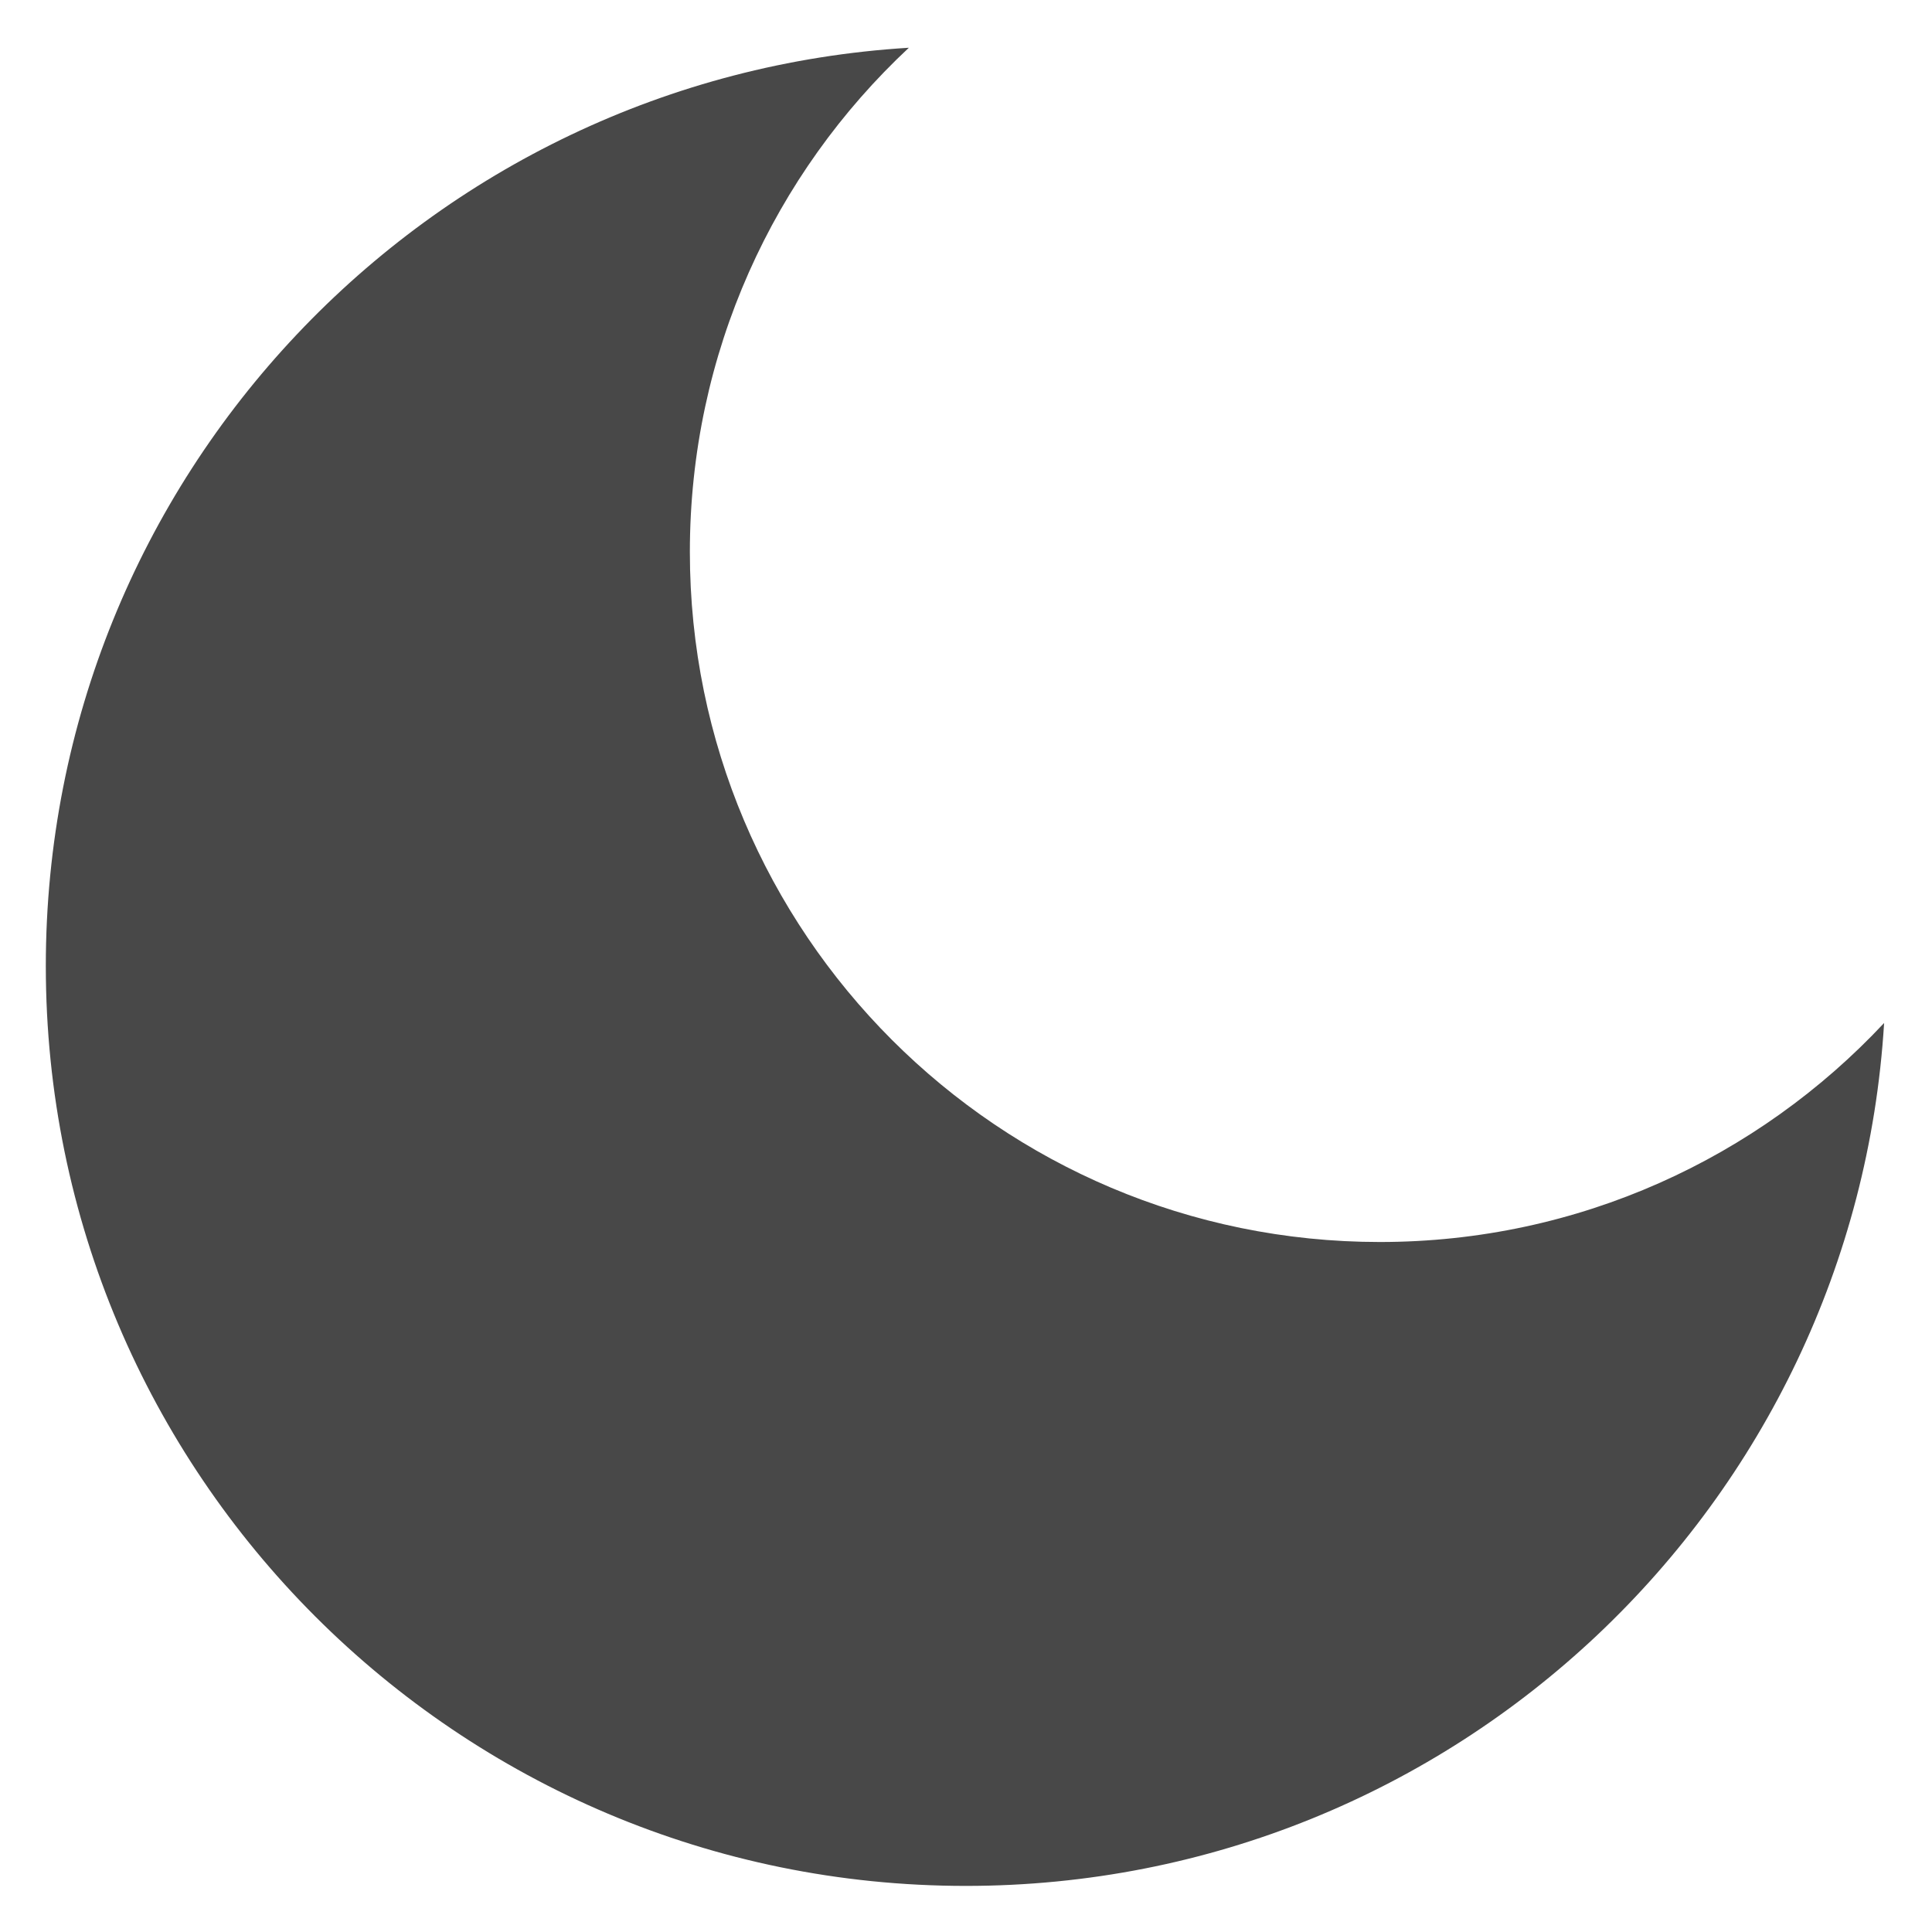
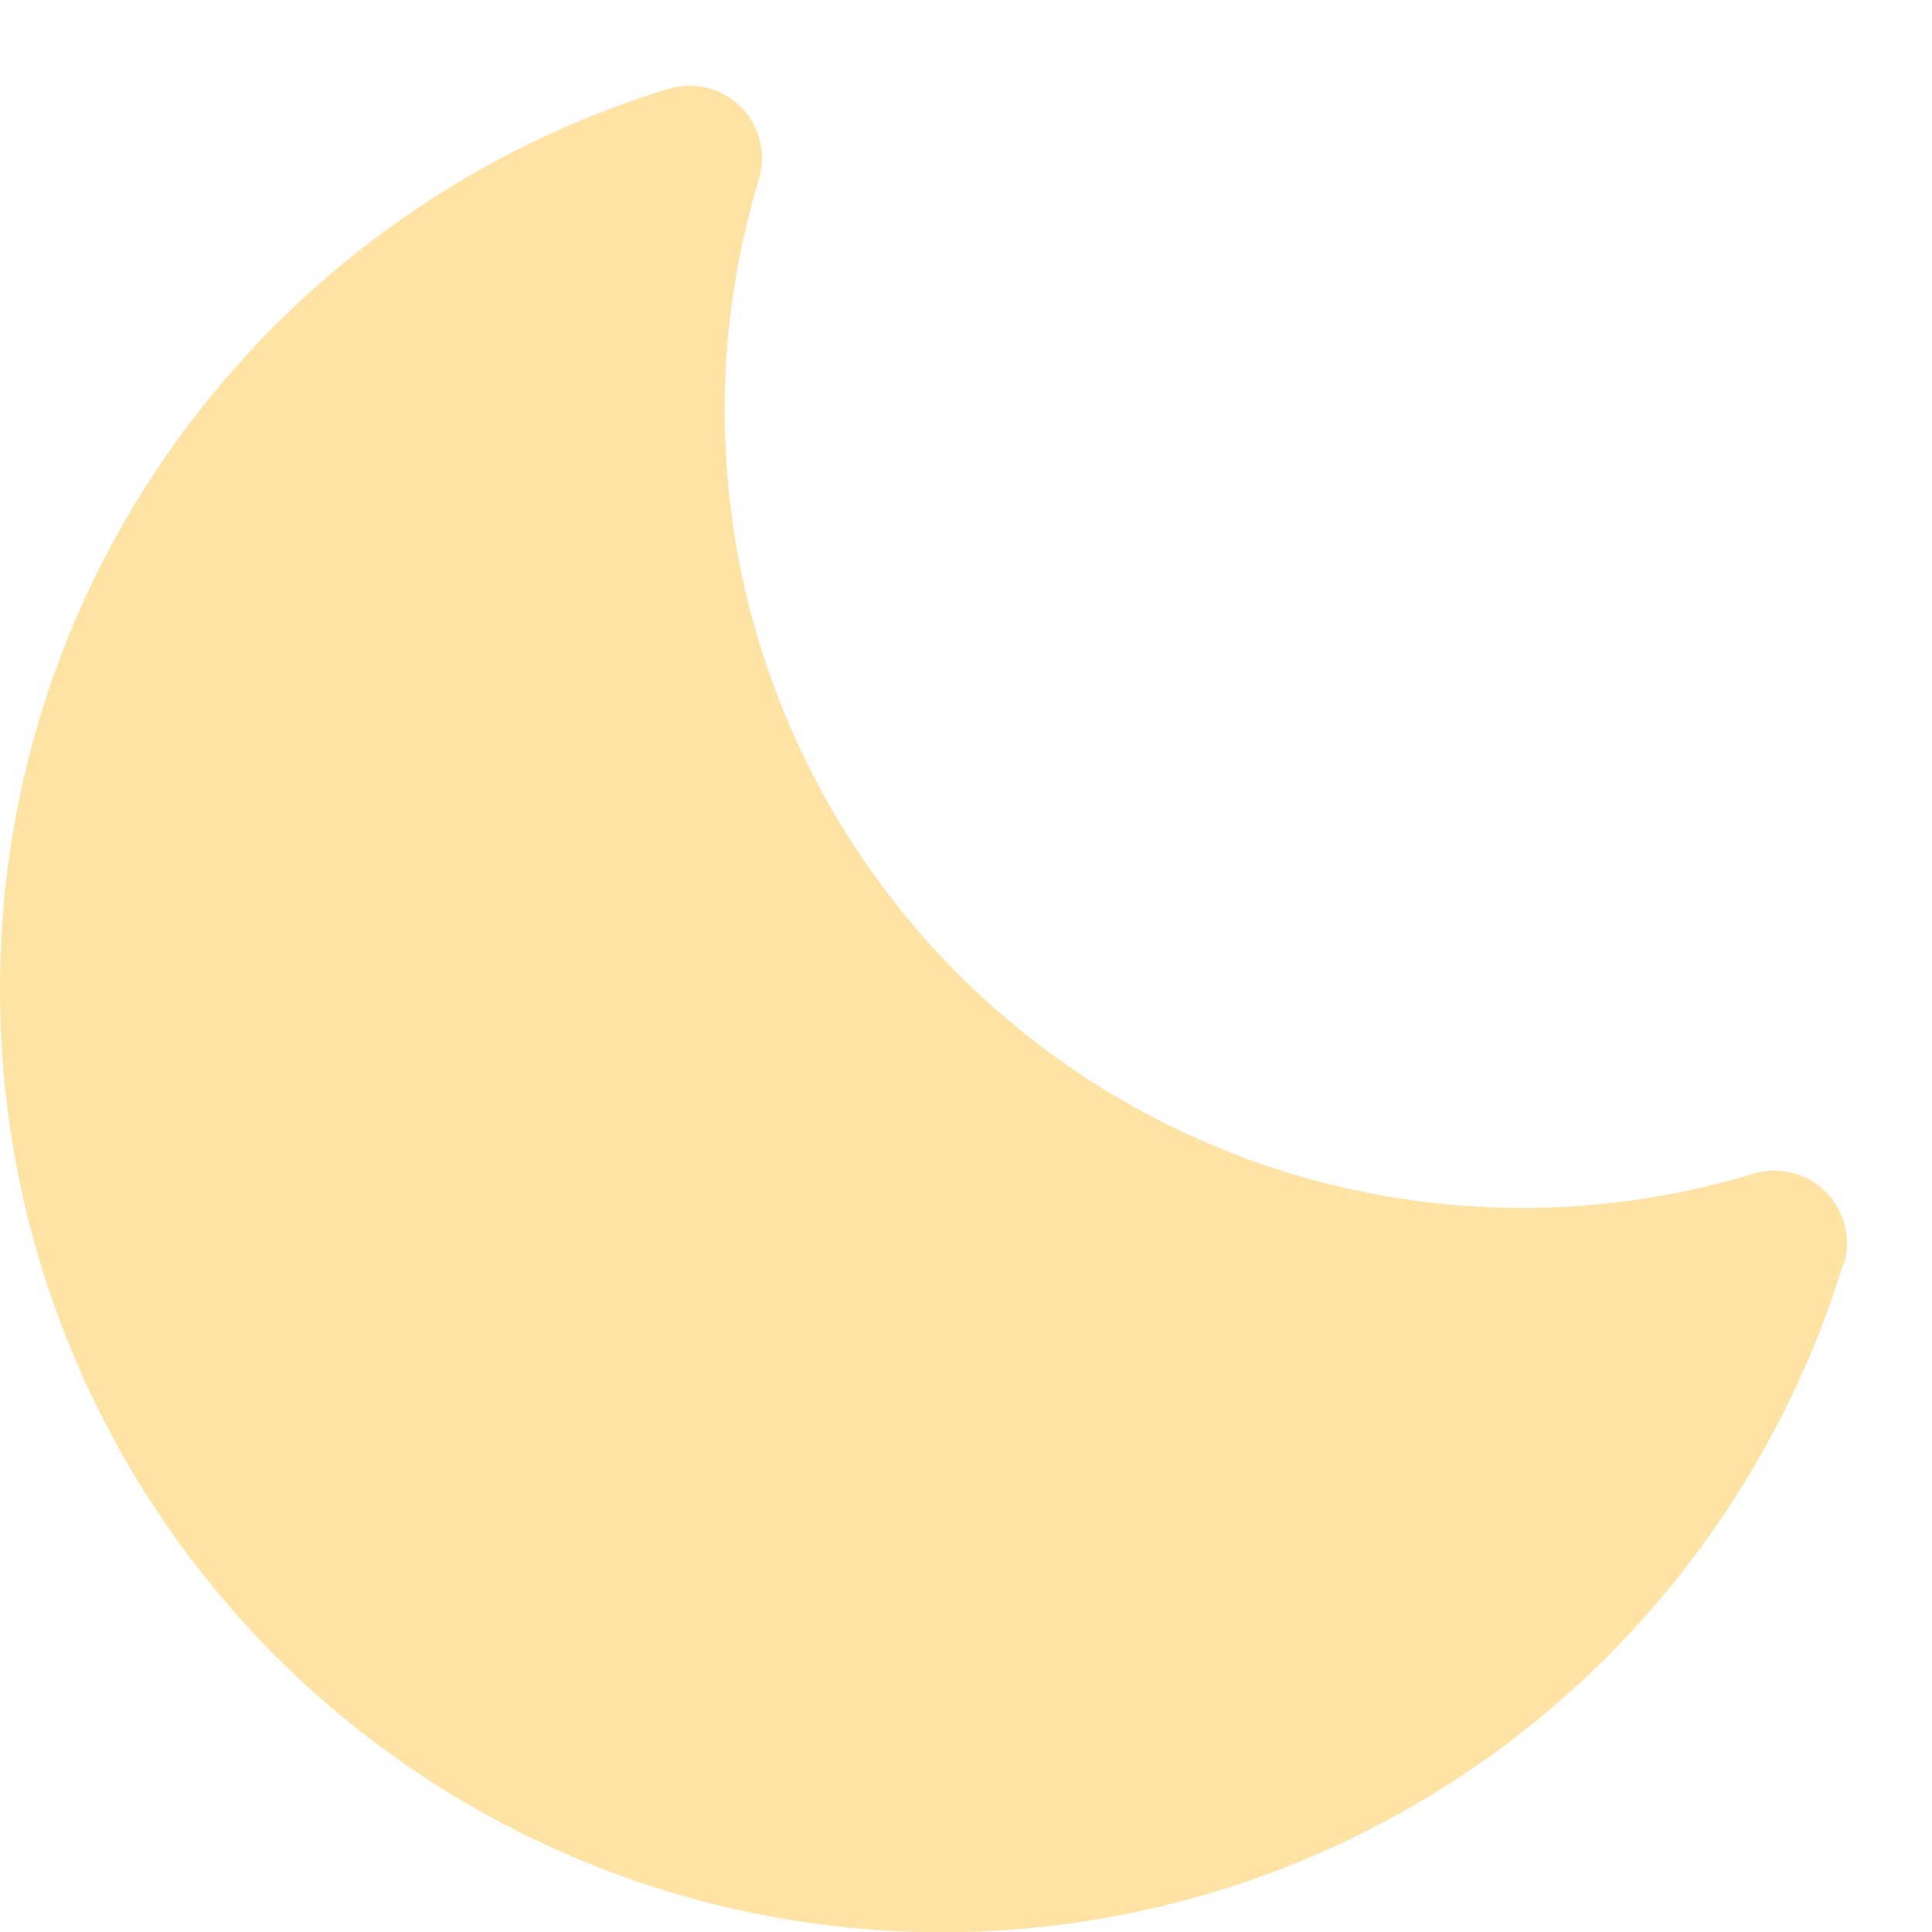
- <svg xmlns="http://www.w3.org/2000/svg" width="14" height="14" viewBox="0 0 14 14" fill="none">
-   <path d="M6.586 0.346C5.609 1.258 4.999 2.558 4.999 4C4.999 6.761 7.237 9 9.999 9C11.441 9 12.74 8.389 13.653 7.413C13.44 10.902 10.542 13.666 6.999 13.666C3.317 13.666 0.332 10.682 0.332 7C0.332 3.457 3.096 0.559 6.586 0.346Z" fill="#484848" />
+ <svg xmlns="http://www.w3.org/2000/svg" width="20" height="20" viewBox="0 0 20 20" fill="none">
+   <path d="M19.082 13.082C18.476 15.059 17.262 16.795 15.613 18.042C14.165 19.132 12.442 19.797 10.637 19.962C8.833 20.127 7.018 19.785 5.396 18.976C3.774 18.167 2.411 16.922 1.457 15.38C0.504 13.839 -0 12.062 4.58827e-05 10.25C-0.006 8.135 0.681 6.076 1.958 4.389C3.205 2.739 4.941 1.526 6.918 0.92C7.048 0.88 7.187 0.876 7.319 0.909C7.452 0.942 7.572 1.01 7.669 1.106C7.765 1.203 7.834 1.324 7.866 1.456C7.899 1.588 7.895 1.727 7.855 1.857C7.423 3.288 7.387 4.808 7.75 6.257C8.114 7.706 8.864 9.029 9.921 10.086C10.977 11.142 12.3 11.892 13.749 12.256C15.198 12.62 16.719 12.584 18.149 12.151C18.279 12.111 18.418 12.107 18.55 12.14C18.683 12.173 18.804 12.241 18.9 12.338C18.997 12.434 19.065 12.555 19.098 12.687C19.131 12.82 19.127 12.958 19.087 13.089L19.082 13.082Z" fill="#FEE3A4" />
</svg>
